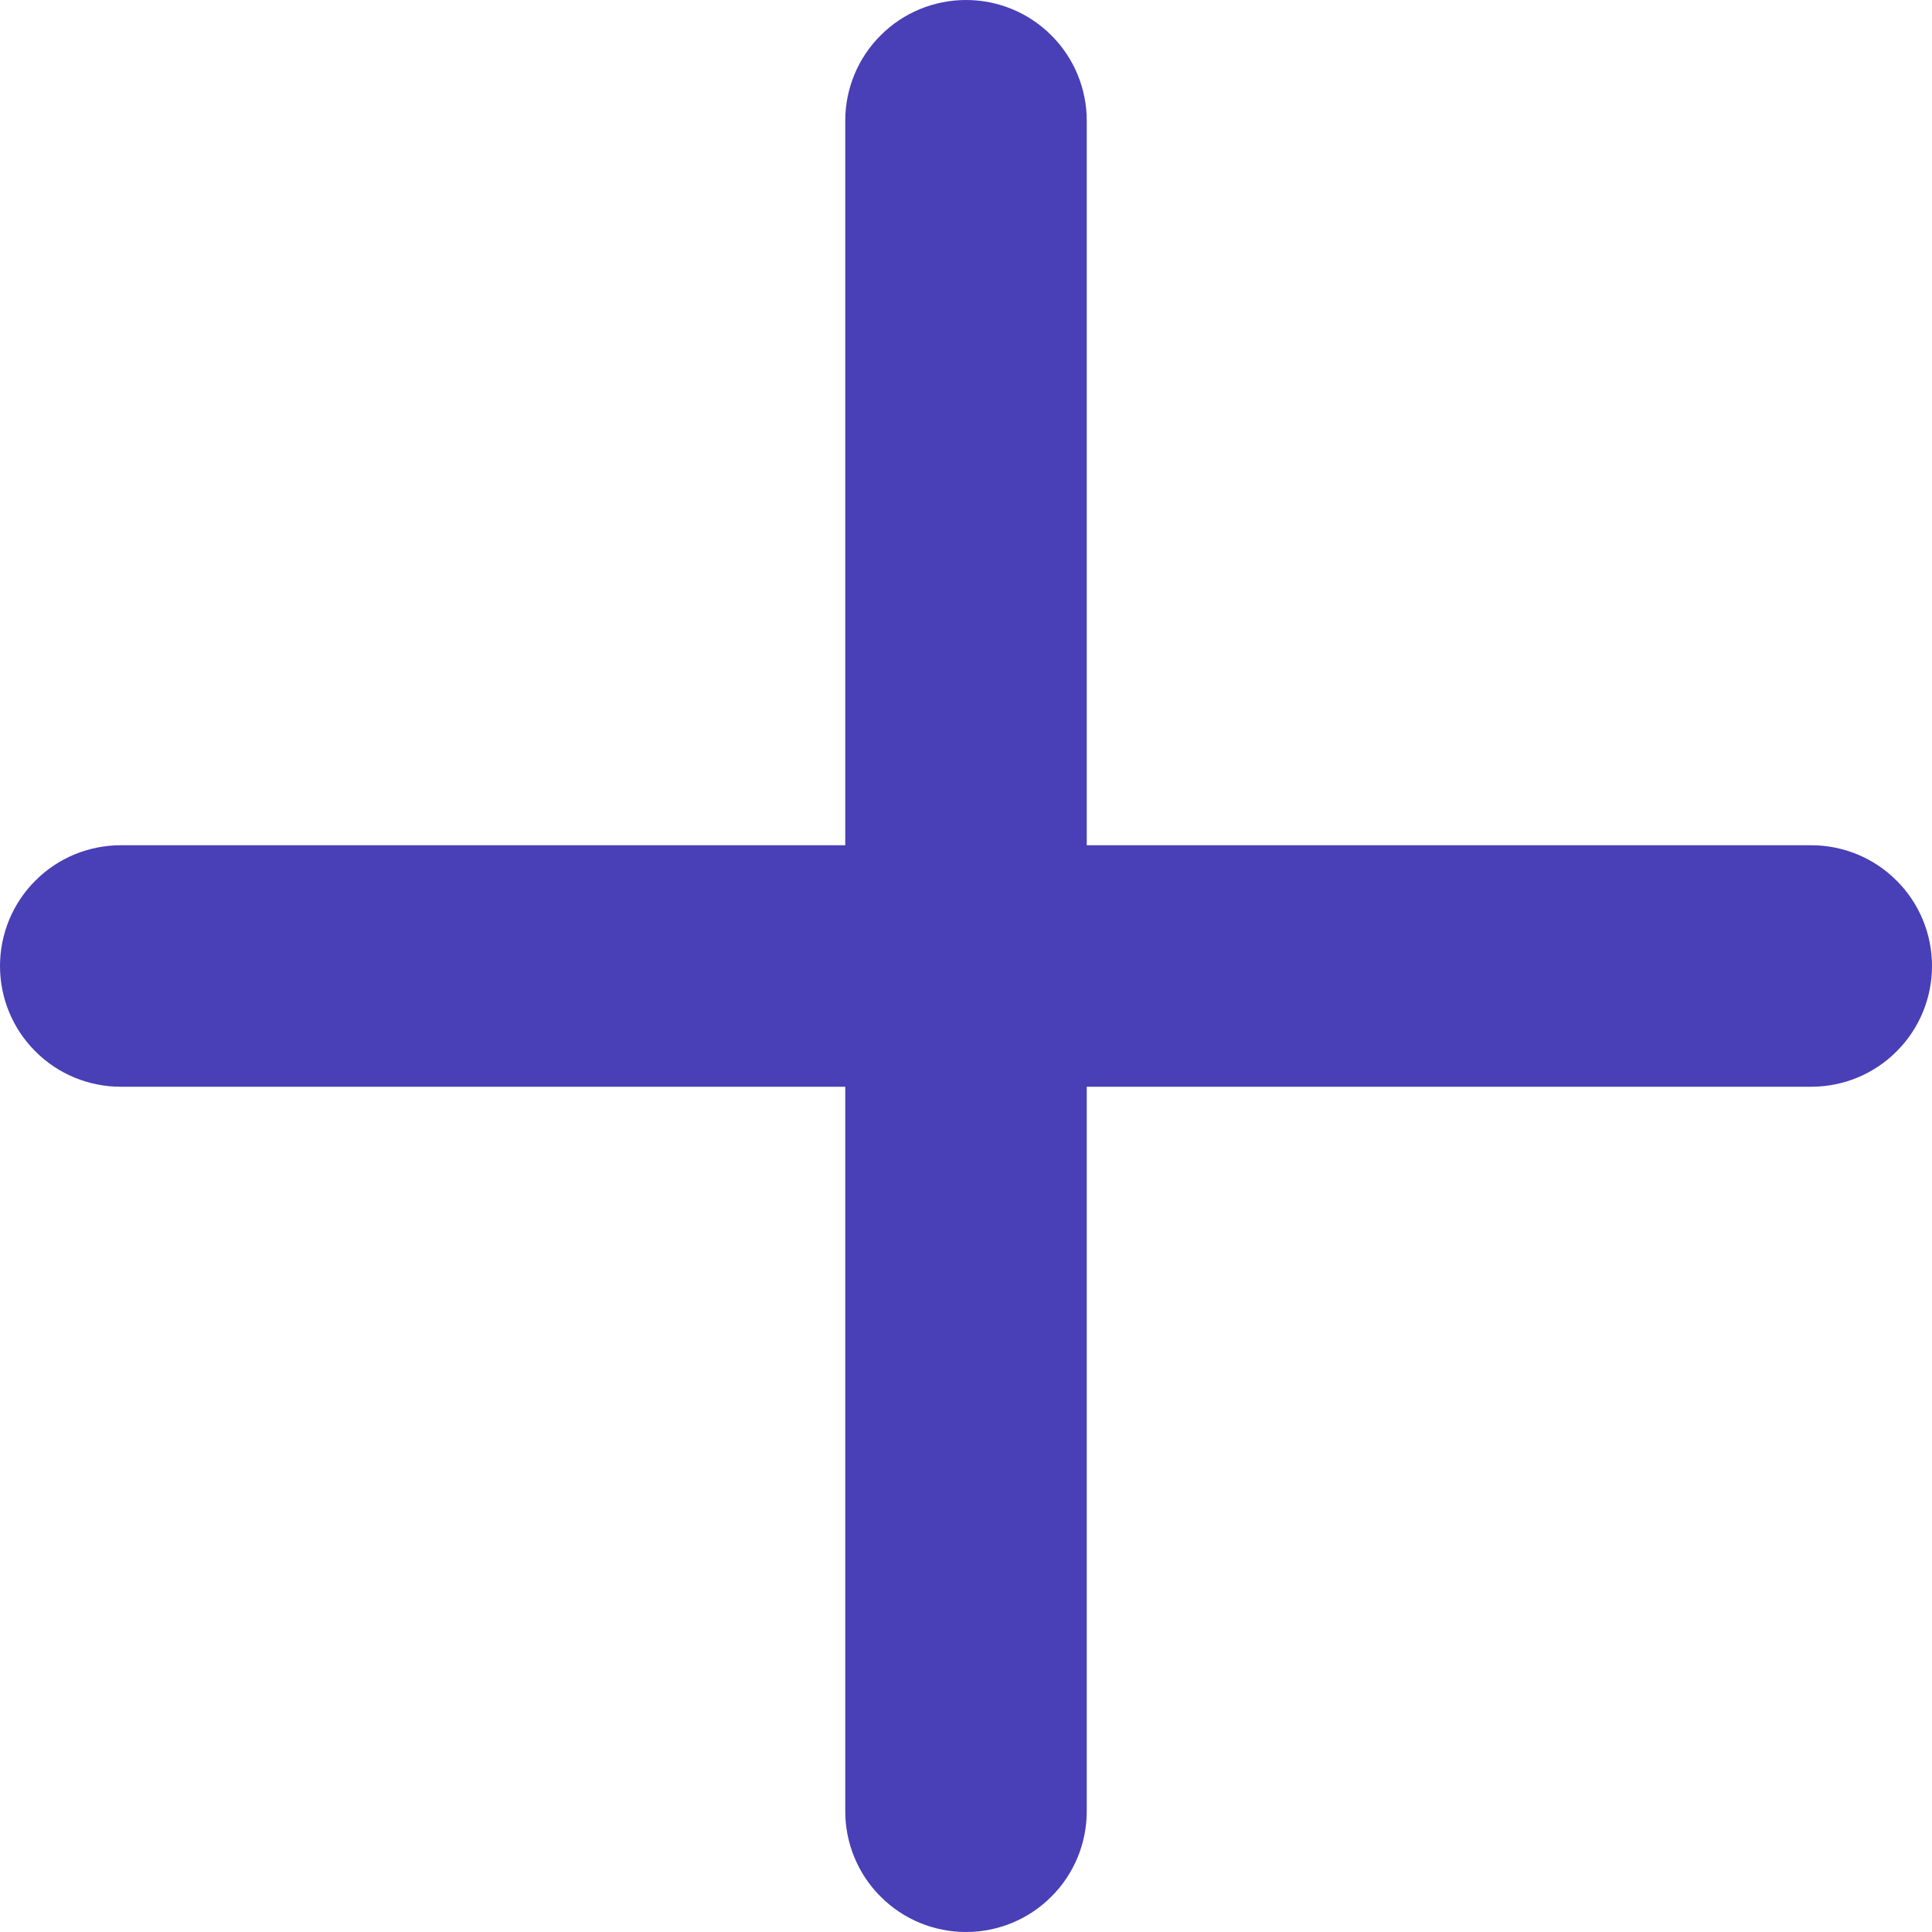
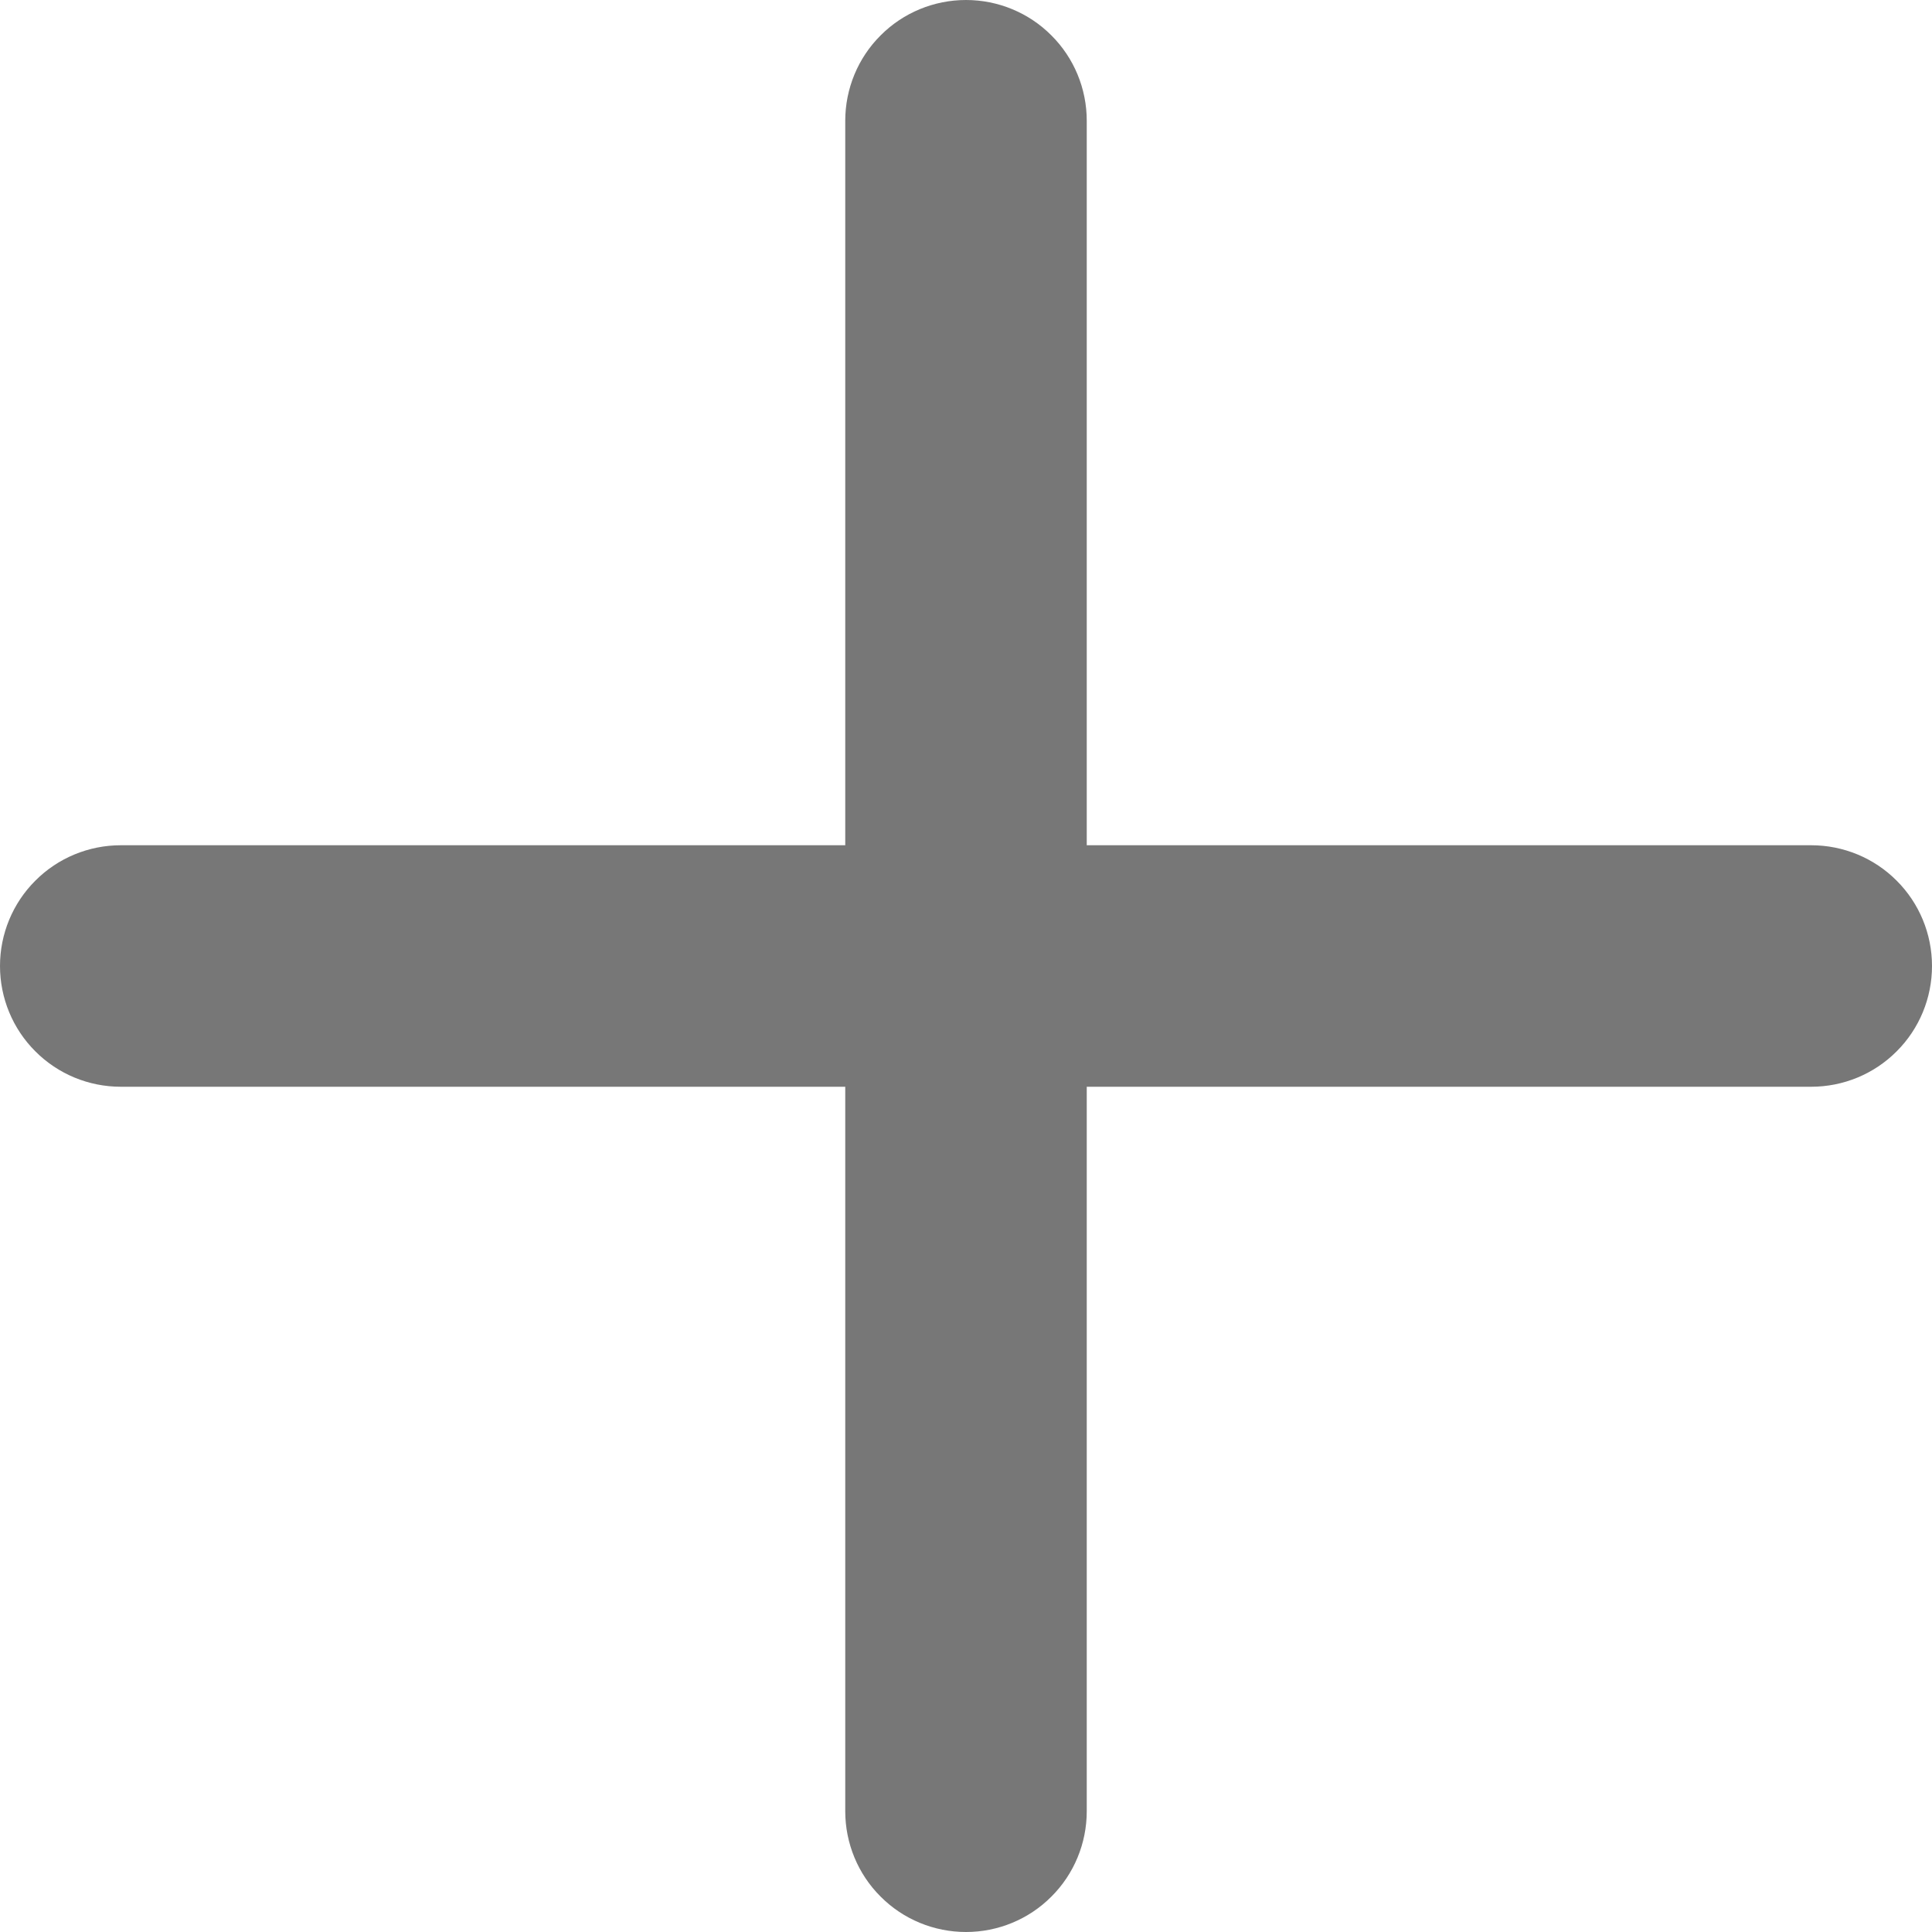
<svg xmlns="http://www.w3.org/2000/svg" width="16" height="16" viewBox="0 0 16 16" fill="none">
-   <path d="M15 7H9V1C9 0.735 8.895 0.48 8.707 0.293C8.52 0.105 8.265 0 8 0C7.735 0 7.48 0.105 7.293 0.293C7.105 0.48 7 0.735 7 1V7H1C0.735 7 0.48 7.105 0.293 7.293C0.105 7.48 0 7.735 0 8C0 8.265 0.105 8.52 0.293 8.707C0.48 8.895 0.735 9 1 9H7V15C7 15.265 7.105 15.52 7.293 15.707C7.48 15.895 7.735 16 8 16C8.265 16 8.52 15.895 8.707 15.707C8.895 15.52 9 15.265 9 15V9H15C15.265 9 15.52 8.895 15.707 8.707C15.895 8.52 16 8.265 16 8C16 7.735 15.895 7.48 15.707 7.293C15.52 7.105 15.265 7 15 7Z" fill="#493FB6" />
+   <path d="M15 7H9V1C9 0.735 8.895 0.48 8.707 0.293C8.52 0.105 8.265 0 8 0C7.735 0 7.48 0.105 7.293 0.293C7.105 0.48 7 0.735 7 1V7H1C0.735 7 0.48 7.105 0.293 7.293C0.105 7.48 0 7.735 0 8C0 8.265 0.105 8.52 0.293 8.707C0.48 8.895 0.735 9 1 9H7V15C7 15.265 7.105 15.52 7.293 15.707C7.48 15.895 7.735 16 8 16C8.265 16 8.52 15.895 8.707 15.707C8.895 15.52 9 15.265 9 15V9H15C15.265 9 15.52 8.895 15.707 8.707C15.895 8.52 16 8.265 16 8C16 7.735 15.895 7.48 15.707 7.293C15.52 7.105 15.265 7 15 7Z" fill="#777777" />
</svg>
